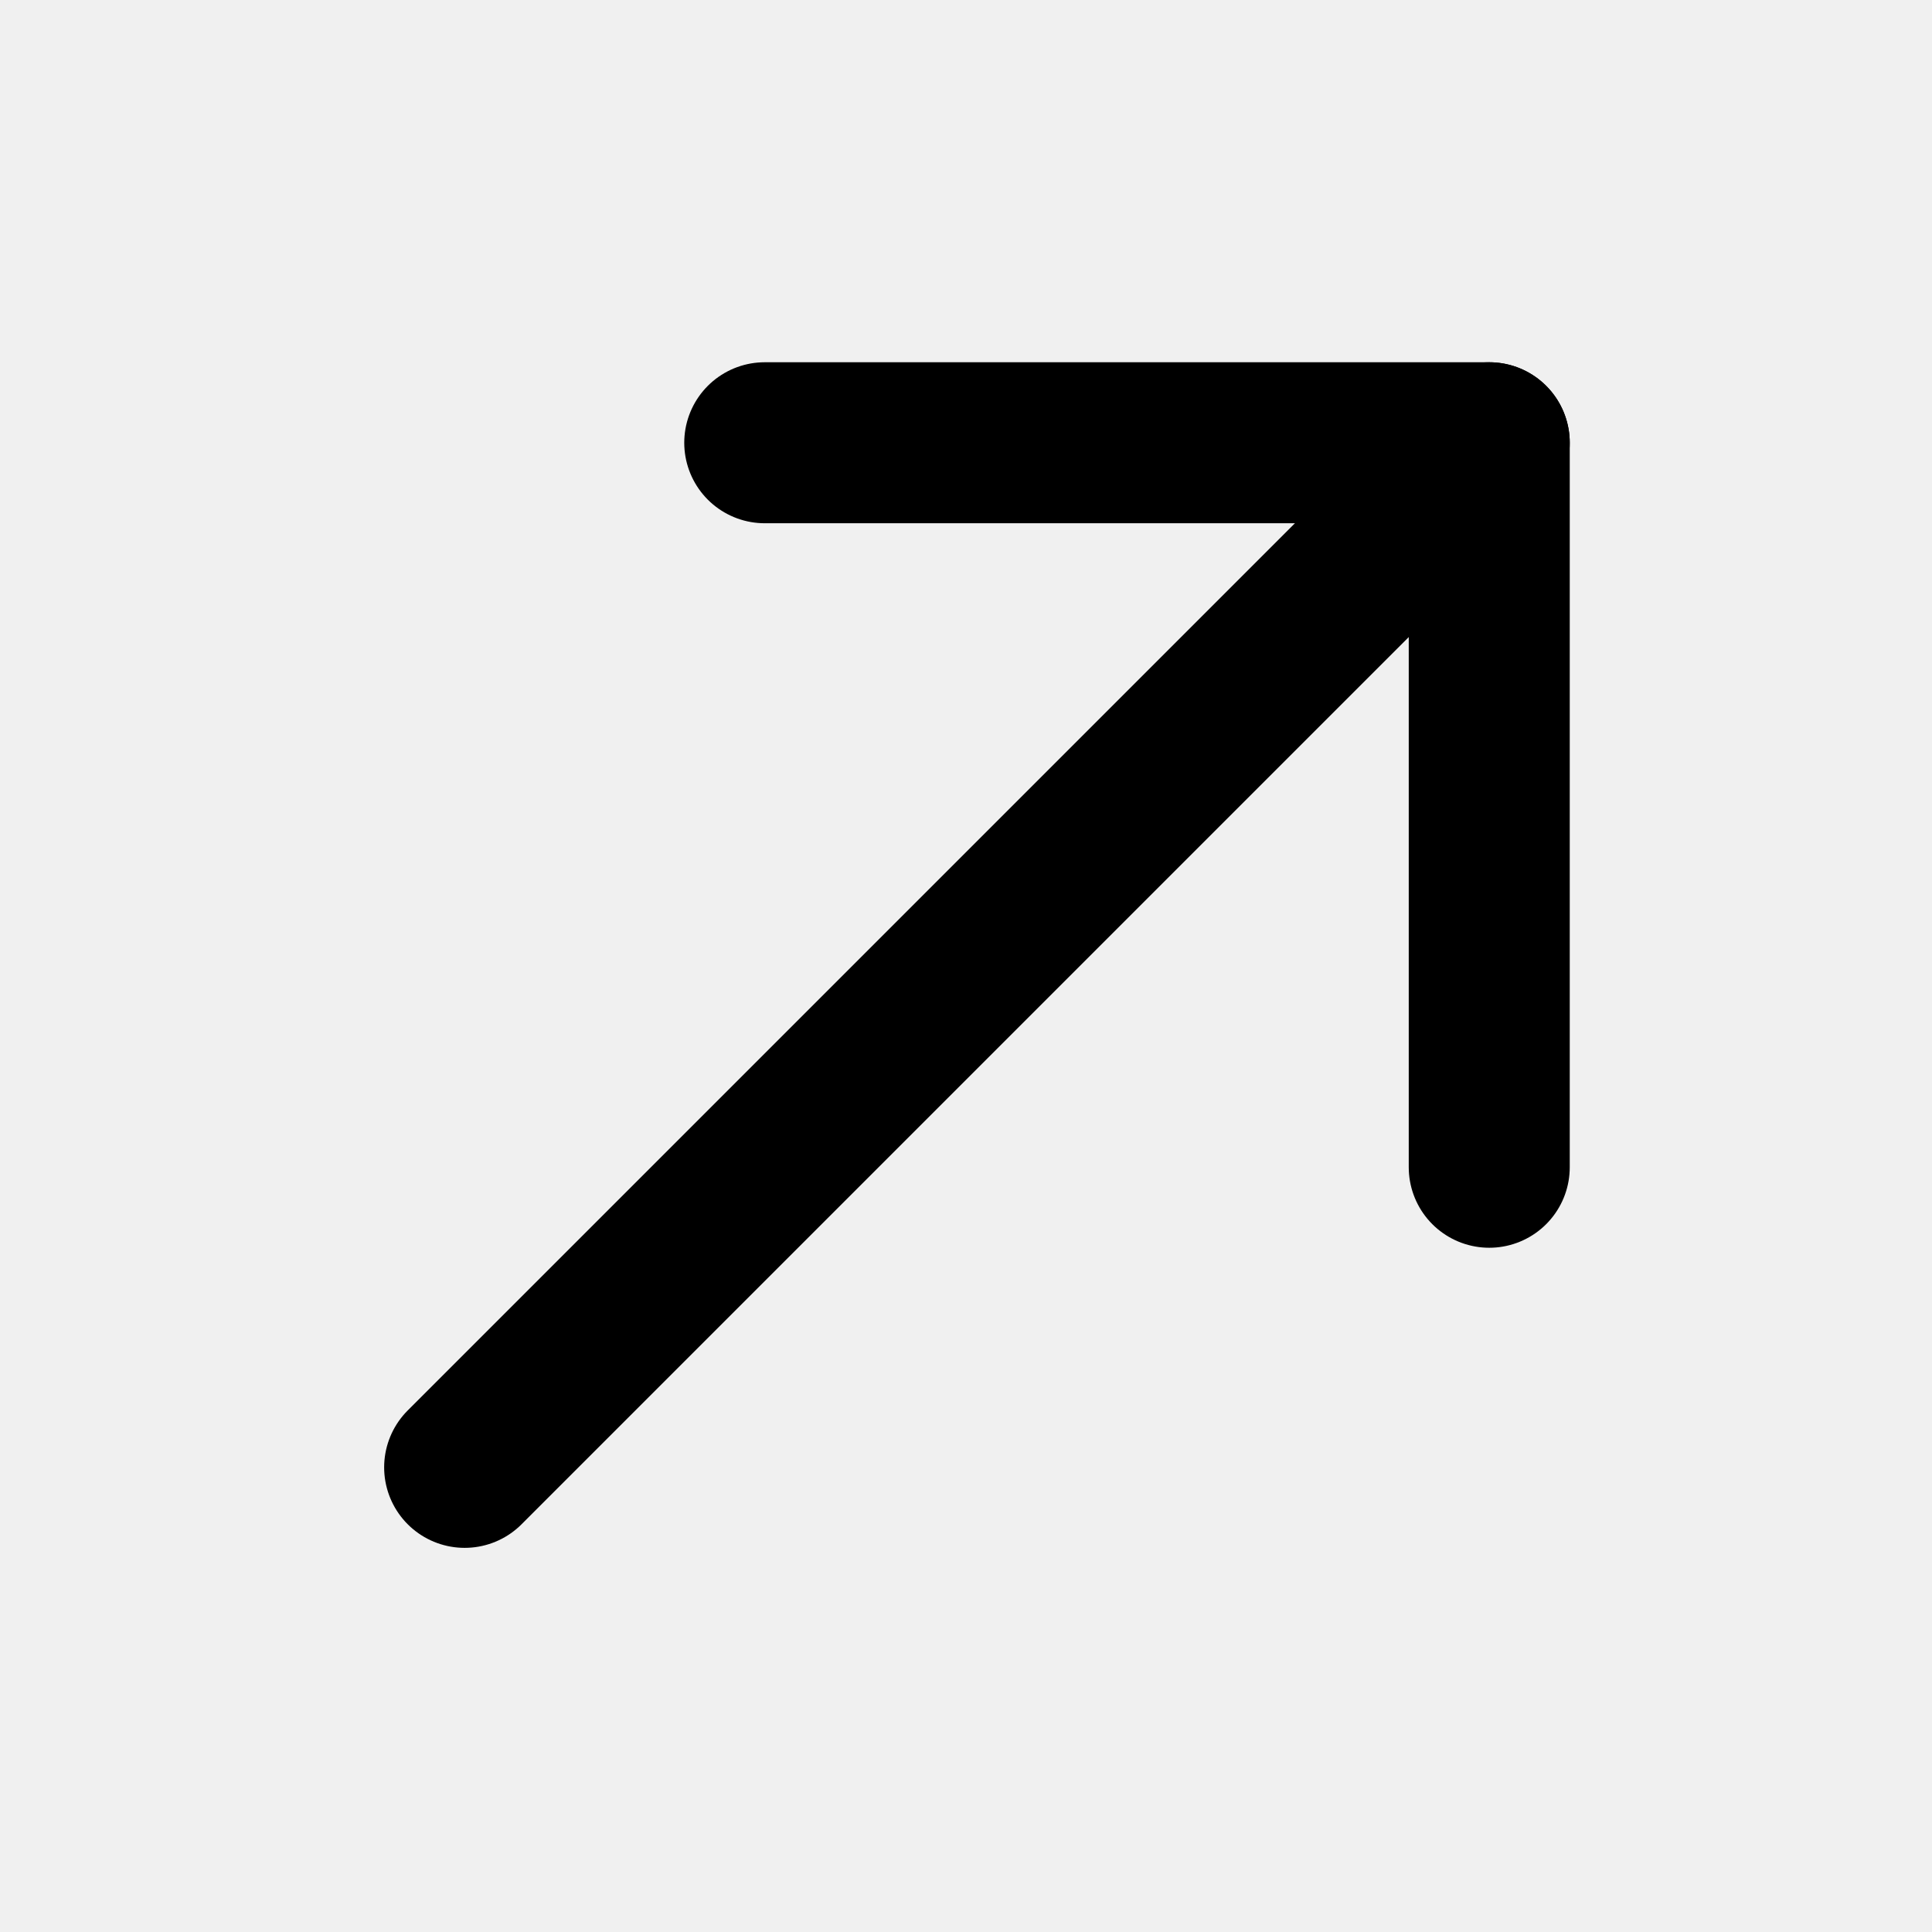
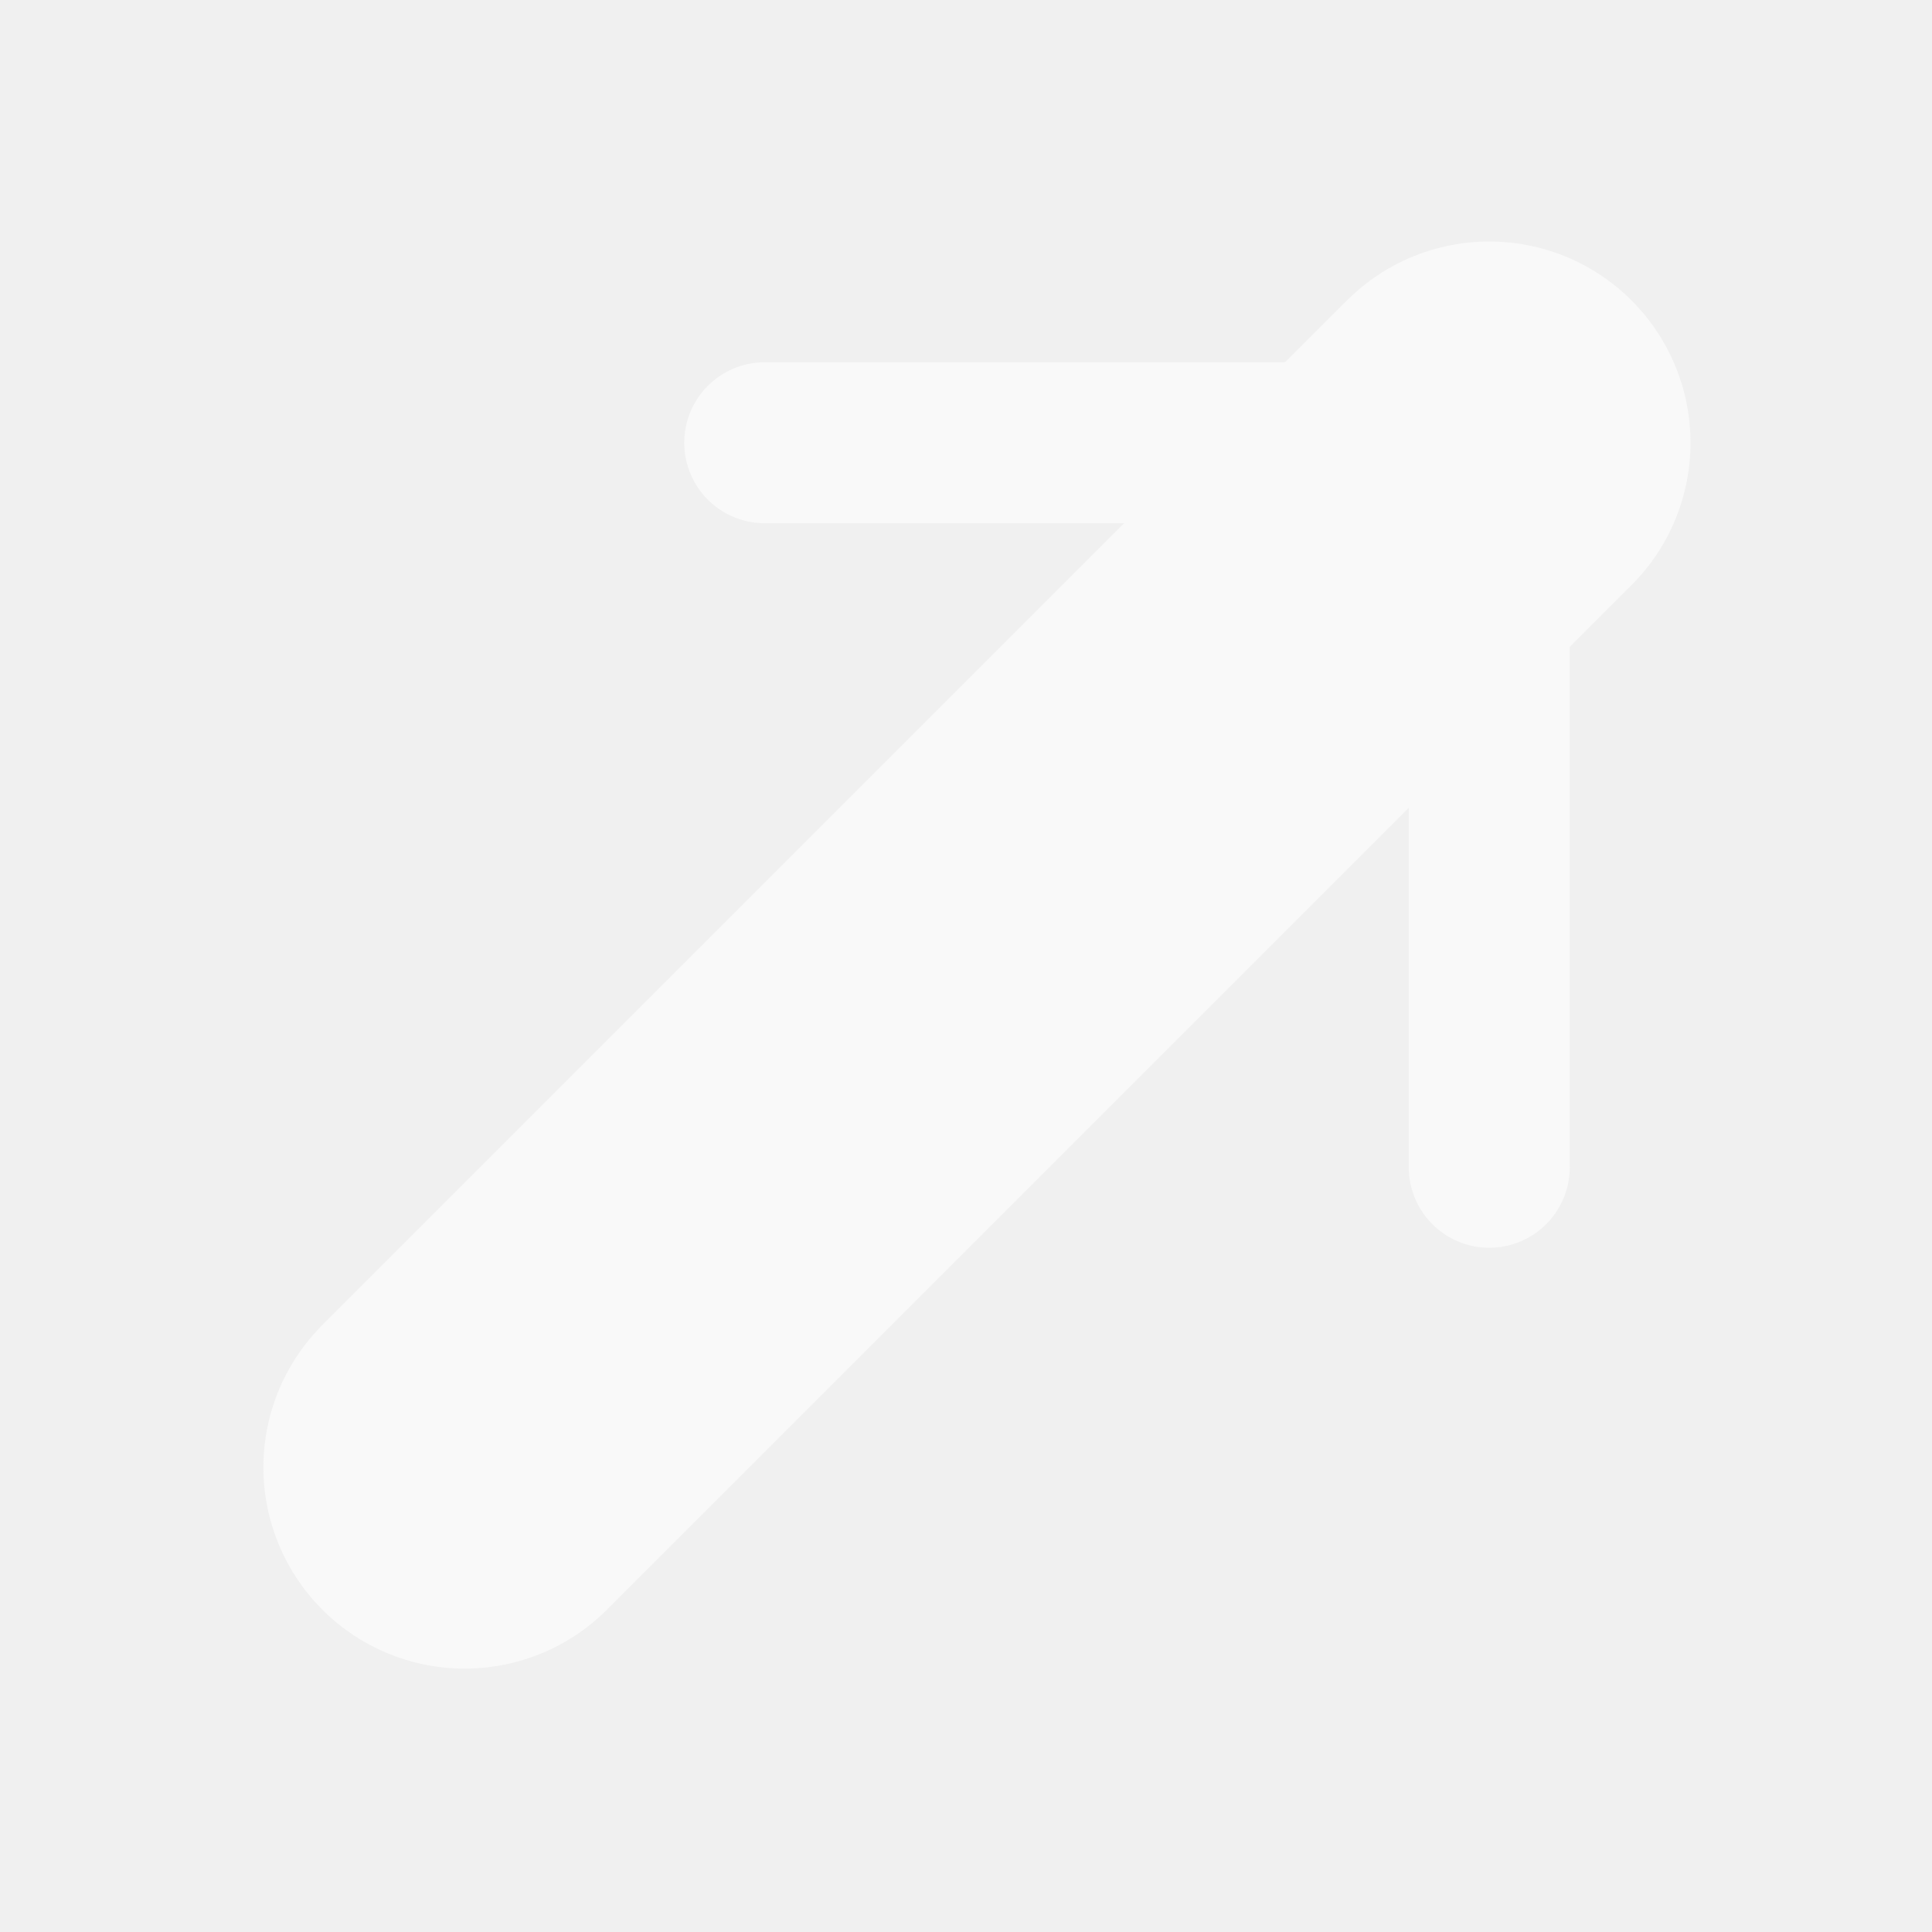
<svg xmlns="http://www.w3.org/2000/svg" width="800px" height="800px" viewBox="0 0 48 48" fill="none">
  <rect width="48" height="48" fill="white" fill-opacity="0.01" />
-   <path d="M19 11H37V29" stroke="#000000" stroke-width="4" stroke-linecap="round" stroke-linejoin="round" />
-   <path d="M11.544 36.456L37 11" stroke="#000000" stroke-width="4" stroke-linecap="round" stroke-linejoin="round" />
+   <path d="M19 11H37V29" stroke="#F9F9F9" stroke-width="4" stroke-linecap="round" stroke-linejoin="round" />
+   <path d="M11.544 36.456L37 11" stroke="#F9F9F9" stroke-width="10" stroke-linecap="round" stroke-linejoin="round" />
</svg>
